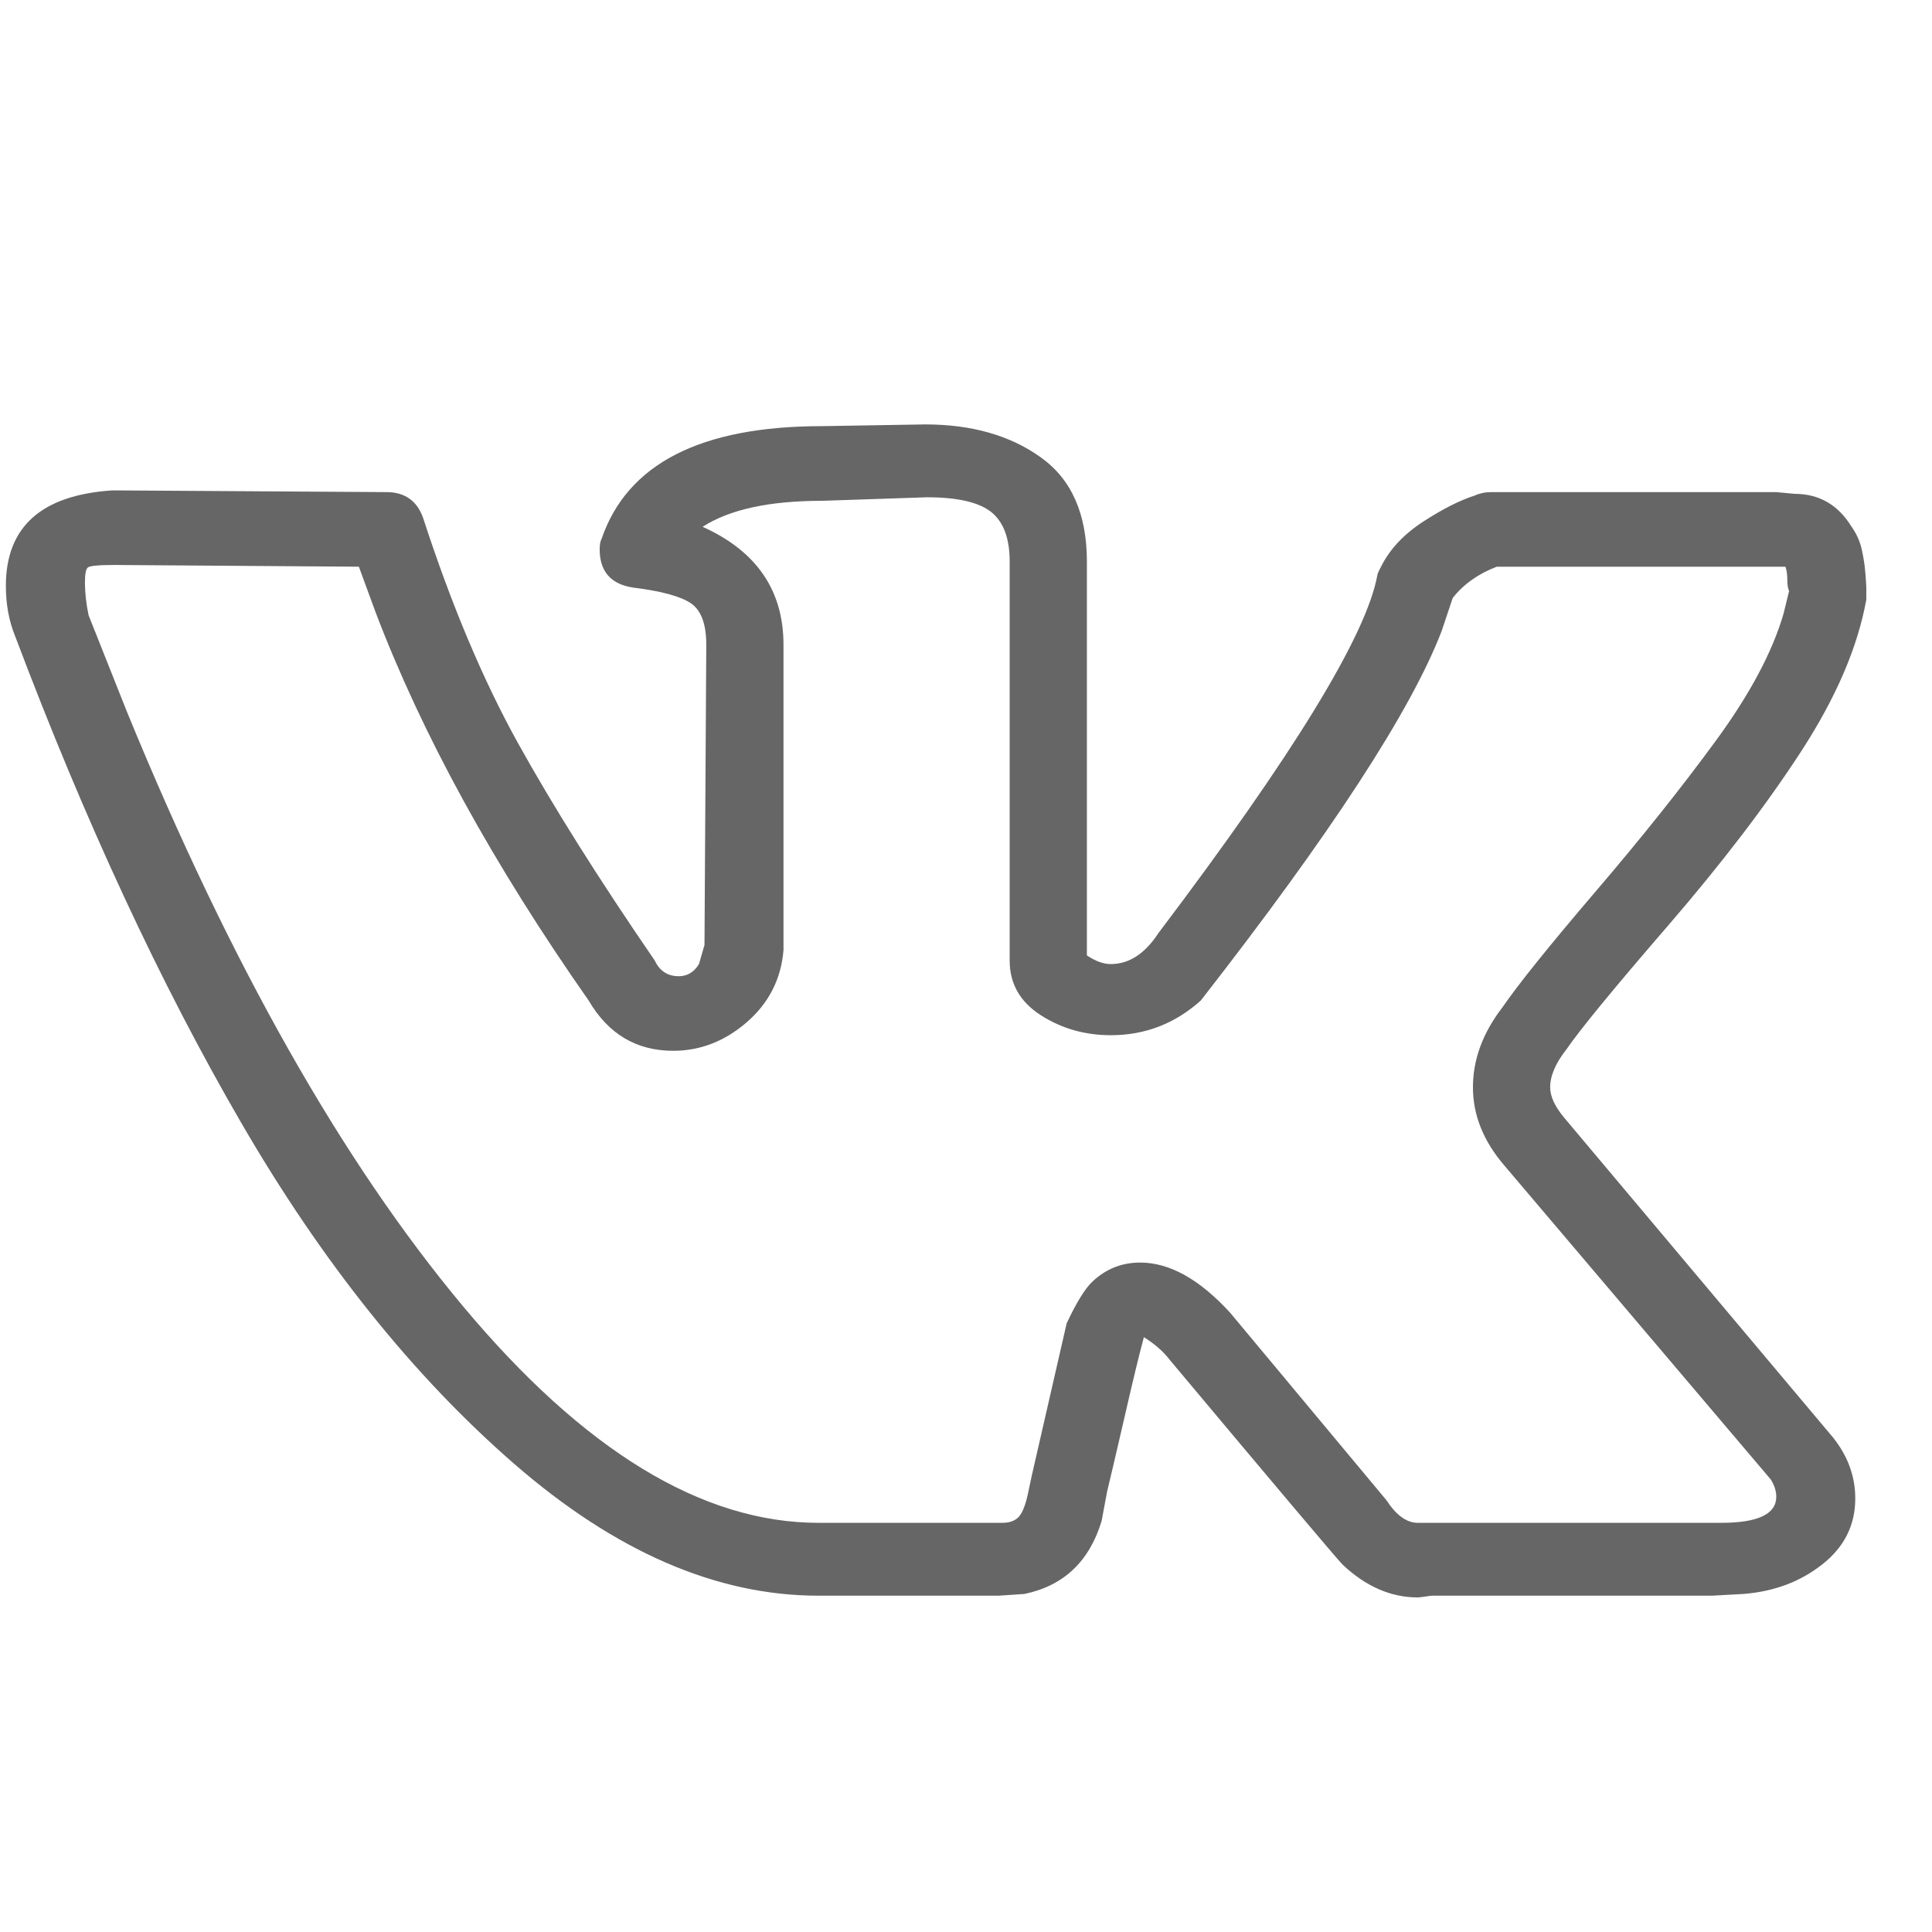
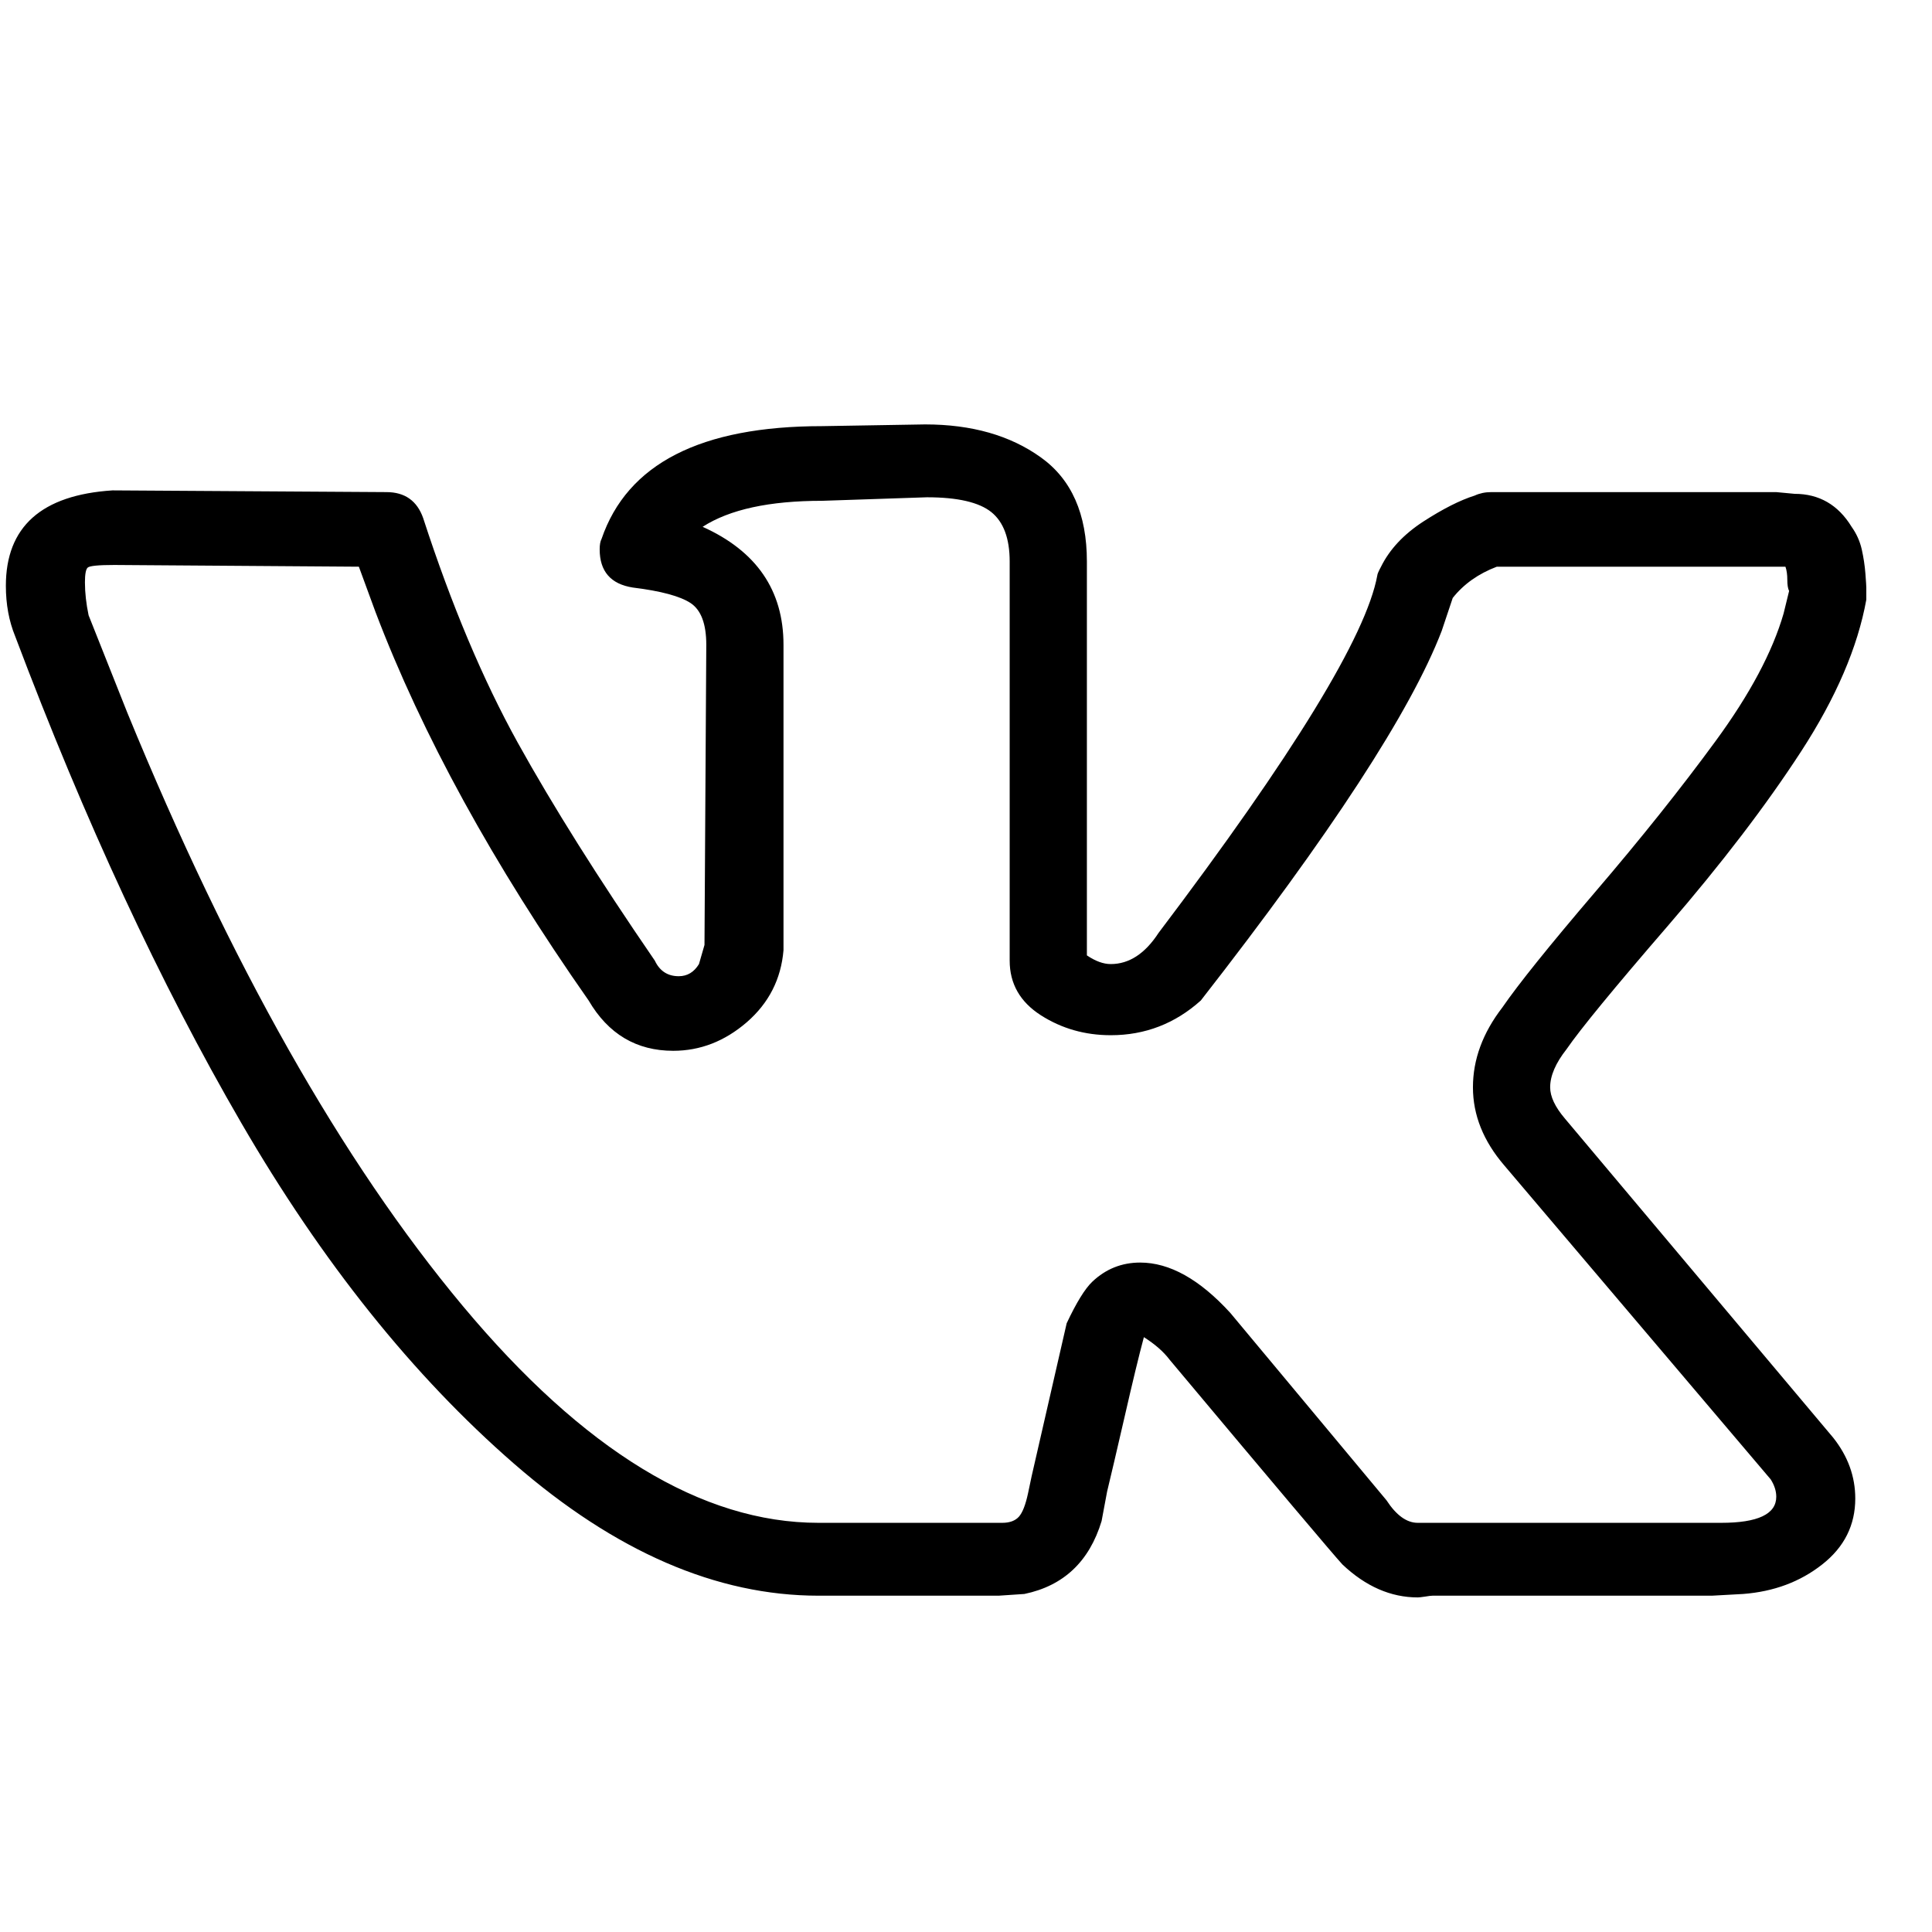
- <svg xmlns="http://www.w3.org/2000/svg" width="28" height="28" viewBox="0 0 28 28" fill="none">
-   <path d="M0.085 8.49C0.085 7.635 0.6 7.174 1.631 7.107L5.6 7.132C5.867 7.132 6.045 7.258 6.133 7.509C6.542 8.767 6.999 9.852 7.505 10.766C8.012 11.68 8.673 12.732 9.49 13.922C9.561 14.073 9.677 14.148 9.837 14.148C9.961 14.148 10.059 14.089 10.13 13.972L10.21 13.695L10.236 9.345C10.236 9.043 10.161 8.842 10.01 8.741C9.859 8.641 9.579 8.565 9.171 8.515C8.851 8.465 8.691 8.28 8.691 7.962C8.691 7.895 8.7 7.844 8.718 7.811C9.091 6.721 10.156 6.176 11.915 6.176L13.407 6.151C14.082 6.151 14.641 6.31 15.085 6.629C15.53 6.947 15.752 7.45 15.752 8.138V13.846C15.876 13.93 15.991 13.972 16.098 13.972C16.364 13.972 16.595 13.821 16.791 13.52C18.744 10.938 19.801 9.211 19.961 8.339C19.961 8.322 19.979 8.28 20.015 8.213C20.139 7.962 20.343 7.744 20.627 7.559C20.912 7.375 21.16 7.249 21.373 7.182C21.444 7.149 21.524 7.132 21.613 7.132H25.743L26.009 7.157C26.364 7.157 26.64 7.316 26.835 7.635C26.906 7.735 26.955 7.844 26.982 7.962C27.008 8.079 27.026 8.196 27.035 8.314C27.044 8.431 27.048 8.498 27.048 8.515V8.691C26.924 9.378 26.609 10.112 26.102 10.892C25.596 11.671 24.952 12.514 24.171 13.419C23.389 14.324 22.901 14.919 22.705 15.204C22.546 15.406 22.466 15.59 22.466 15.758C22.466 15.892 22.537 16.043 22.679 16.21L26.569 20.837C26.782 21.106 26.888 21.399 26.888 21.718C26.888 22.103 26.729 22.422 26.409 22.673C26.089 22.925 25.707 23.067 25.263 23.101L24.81 23.126H20.761C20.743 23.126 20.707 23.13 20.654 23.139C20.601 23.147 20.565 23.151 20.547 23.151C20.157 23.151 19.792 22.992 19.455 22.673C19.331 22.539 18.496 21.55 16.951 19.706C16.862 19.588 16.737 19.48 16.578 19.379C16.506 19.647 16.413 20.033 16.298 20.536C16.182 21.039 16.098 21.399 16.045 21.617L15.965 22.045C15.787 22.631 15.414 22.983 14.846 23.101L14.473 23.126H11.862C10.387 23.126 8.918 22.489 7.452 21.215C5.987 19.941 4.668 18.293 3.496 16.273C2.323 14.253 1.231 11.902 0.219 9.219C0.13 9.001 0.085 8.758 0.085 8.49ZM16.098 15.003C15.725 15.003 15.387 14.907 15.085 14.714C14.784 14.521 14.633 14.257 14.633 13.922V8.138C14.633 7.803 14.544 7.564 14.366 7.421C14.188 7.279 13.878 7.207 13.434 7.207L11.915 7.258C11.151 7.258 10.574 7.383 10.183 7.635C10.965 7.987 11.355 8.557 11.355 9.345V13.771C11.32 14.19 11.142 14.538 10.823 14.815C10.503 15.091 10.148 15.229 9.757 15.229C9.224 15.229 8.815 14.986 8.531 14.5C7.146 12.522 6.116 10.644 5.441 8.867L5.201 8.213L1.657 8.188C1.426 8.188 1.298 8.201 1.271 8.226C1.244 8.251 1.231 8.322 1.231 8.44C1.231 8.59 1.249 8.75 1.284 8.917L1.844 10.326C3.336 13.964 4.957 16.831 6.706 18.926C8.456 21.022 10.174 22.07 11.862 22.07H14.526C14.633 22.07 14.713 22.04 14.766 21.982C14.819 21.923 14.863 21.81 14.899 21.642L14.952 21.391L15.459 19.178C15.601 18.876 15.725 18.675 15.832 18.574C16.027 18.39 16.258 18.298 16.524 18.298C16.951 18.298 17.386 18.541 17.83 19.027L20.094 21.743C20.236 21.961 20.387 22.07 20.547 22.07H24.944C25.476 22.07 25.743 21.944 25.743 21.692C25.743 21.609 25.716 21.525 25.663 21.441L21.8 16.889C21.498 16.537 21.347 16.16 21.347 15.758C21.347 15.355 21.489 14.97 21.773 14.601C22.004 14.265 22.452 13.708 23.118 12.928C23.785 12.149 24.366 11.42 24.863 10.741C25.361 10.062 25.689 9.445 25.849 8.892L25.929 8.565C25.912 8.532 25.903 8.477 25.903 8.402C25.903 8.326 25.894 8.264 25.876 8.213H21.693C21.427 8.314 21.213 8.465 21.054 8.666L20.894 9.144C20.45 10.3 19.286 12.086 17.403 14.5C17.03 14.835 16.595 15.003 16.098 15.003Z" fill="#666666" />
+ <svg xmlns="http://www.w3.org/2000/svg" width="28" height="28" viewBox="0 0 28 28">
+   <path d="M0.085 8.49C0.085 7.635 0.6 7.174 1.631 7.107L5.6 7.132C5.867 7.132 6.045 7.258 6.133 7.509C6.542 8.767 6.999 9.852 7.505 10.766C8.012 11.68 8.673 12.732 9.49 13.922C9.561 14.073 9.677 14.148 9.837 14.148C9.961 14.148 10.059 14.089 10.13 13.972L10.21 13.695L10.236 9.345C10.236 9.043 10.161 8.842 10.01 8.741C9.859 8.641 9.579 8.565 9.171 8.515C8.851 8.465 8.691 8.28 8.691 7.962C8.691 7.895 8.7 7.844 8.718 7.811C9.091 6.721 10.156 6.176 11.915 6.176L13.407 6.151C14.082 6.151 14.641 6.31 15.085 6.629C15.53 6.947 15.752 7.45 15.752 8.138V13.846C15.876 13.93 15.991 13.972 16.098 13.972C16.364 13.972 16.595 13.821 16.791 13.52C18.744 10.938 19.801 9.211 19.961 8.339C19.961 8.322 19.979 8.28 20.015 8.213C20.139 7.962 20.343 7.744 20.627 7.559C20.912 7.375 21.16 7.249 21.373 7.182C21.444 7.149 21.524 7.132 21.613 7.132H25.743L26.009 7.157C26.364 7.157 26.64 7.316 26.835 7.635C26.906 7.735 26.955 7.844 26.982 7.962C27.008 8.079 27.026 8.196 27.035 8.314C27.044 8.431 27.048 8.498 27.048 8.515V8.691C26.924 9.378 26.609 10.112 26.102 10.892C25.596 11.671 24.952 12.514 24.171 13.419C23.389 14.324 22.901 14.919 22.705 15.204C22.546 15.406 22.466 15.59 22.466 15.758C22.466 15.892 22.537 16.043 22.679 16.21L26.569 20.837C26.782 21.106 26.888 21.399 26.888 21.718C26.888 22.103 26.729 22.422 26.409 22.673C26.089 22.925 25.707 23.067 25.263 23.101L24.81 23.126H20.761C20.743 23.126 20.707 23.13 20.654 23.139C20.601 23.147 20.565 23.151 20.547 23.151C20.157 23.151 19.792 22.992 19.455 22.673C19.331 22.539 18.496 21.55 16.951 19.706C16.862 19.588 16.737 19.48 16.578 19.379C16.506 19.647 16.413 20.033 16.298 20.536C16.182 21.039 16.098 21.399 16.045 21.617L15.965 22.045C15.787 22.631 15.414 22.983 14.846 23.101L14.473 23.126H11.862C10.387 23.126 8.918 22.489 7.452 21.215C5.987 19.941 4.668 18.293 3.496 16.273C2.323 14.253 1.231 11.902 0.219 9.219C0.13 9.001 0.085 8.758 0.085 8.49ZM16.098 15.003C15.725 15.003 15.387 14.907 15.085 14.714C14.784 14.521 14.633 14.257 14.633 13.922V8.138C14.633 7.803 14.544 7.564 14.366 7.421C14.188 7.279 13.878 7.207 13.434 7.207L11.915 7.258C11.151 7.258 10.574 7.383 10.183 7.635C10.965 7.987 11.355 8.557 11.355 9.345V13.771C11.32 14.19 11.142 14.538 10.823 14.815C10.503 15.091 10.148 15.229 9.757 15.229C9.224 15.229 8.815 14.986 8.531 14.5C7.146 12.522 6.116 10.644 5.441 8.867L5.201 8.213L1.657 8.188C1.426 8.188 1.298 8.201 1.271 8.226C1.244 8.251 1.231 8.322 1.231 8.44C1.231 8.59 1.249 8.75 1.284 8.917L1.844 10.326C3.336 13.964 4.957 16.831 6.706 18.926C8.456 21.022 10.174 22.07 11.862 22.07H14.526C14.633 22.07 14.713 22.04 14.766 21.982C14.819 21.923 14.863 21.81 14.899 21.642L14.952 21.391L15.459 19.178C15.601 18.876 15.725 18.675 15.832 18.574C16.027 18.39 16.258 18.298 16.524 18.298C16.951 18.298 17.386 18.541 17.83 19.027L20.094 21.743C20.236 21.961 20.387 22.07 20.547 22.07H24.944C25.476 22.07 25.743 21.944 25.743 21.692C25.743 21.609 25.716 21.525 25.663 21.441L21.8 16.889C21.498 16.537 21.347 16.16 21.347 15.758C21.347 15.355 21.489 14.97 21.773 14.601C22.004 14.265 22.452 13.708 23.118 12.928C23.785 12.149 24.366 11.42 24.863 10.741C25.361 10.062 25.689 9.445 25.849 8.892L25.929 8.565C25.912 8.532 25.903 8.477 25.903 8.402C25.903 8.326 25.894 8.264 25.876 8.213H21.693C21.427 8.314 21.213 8.465 21.054 8.666L20.894 9.144C20.45 10.3 19.286 12.086 17.403 14.5C17.03 14.835 16.595 15.003 16.098 15.003Z" />
</svg>
